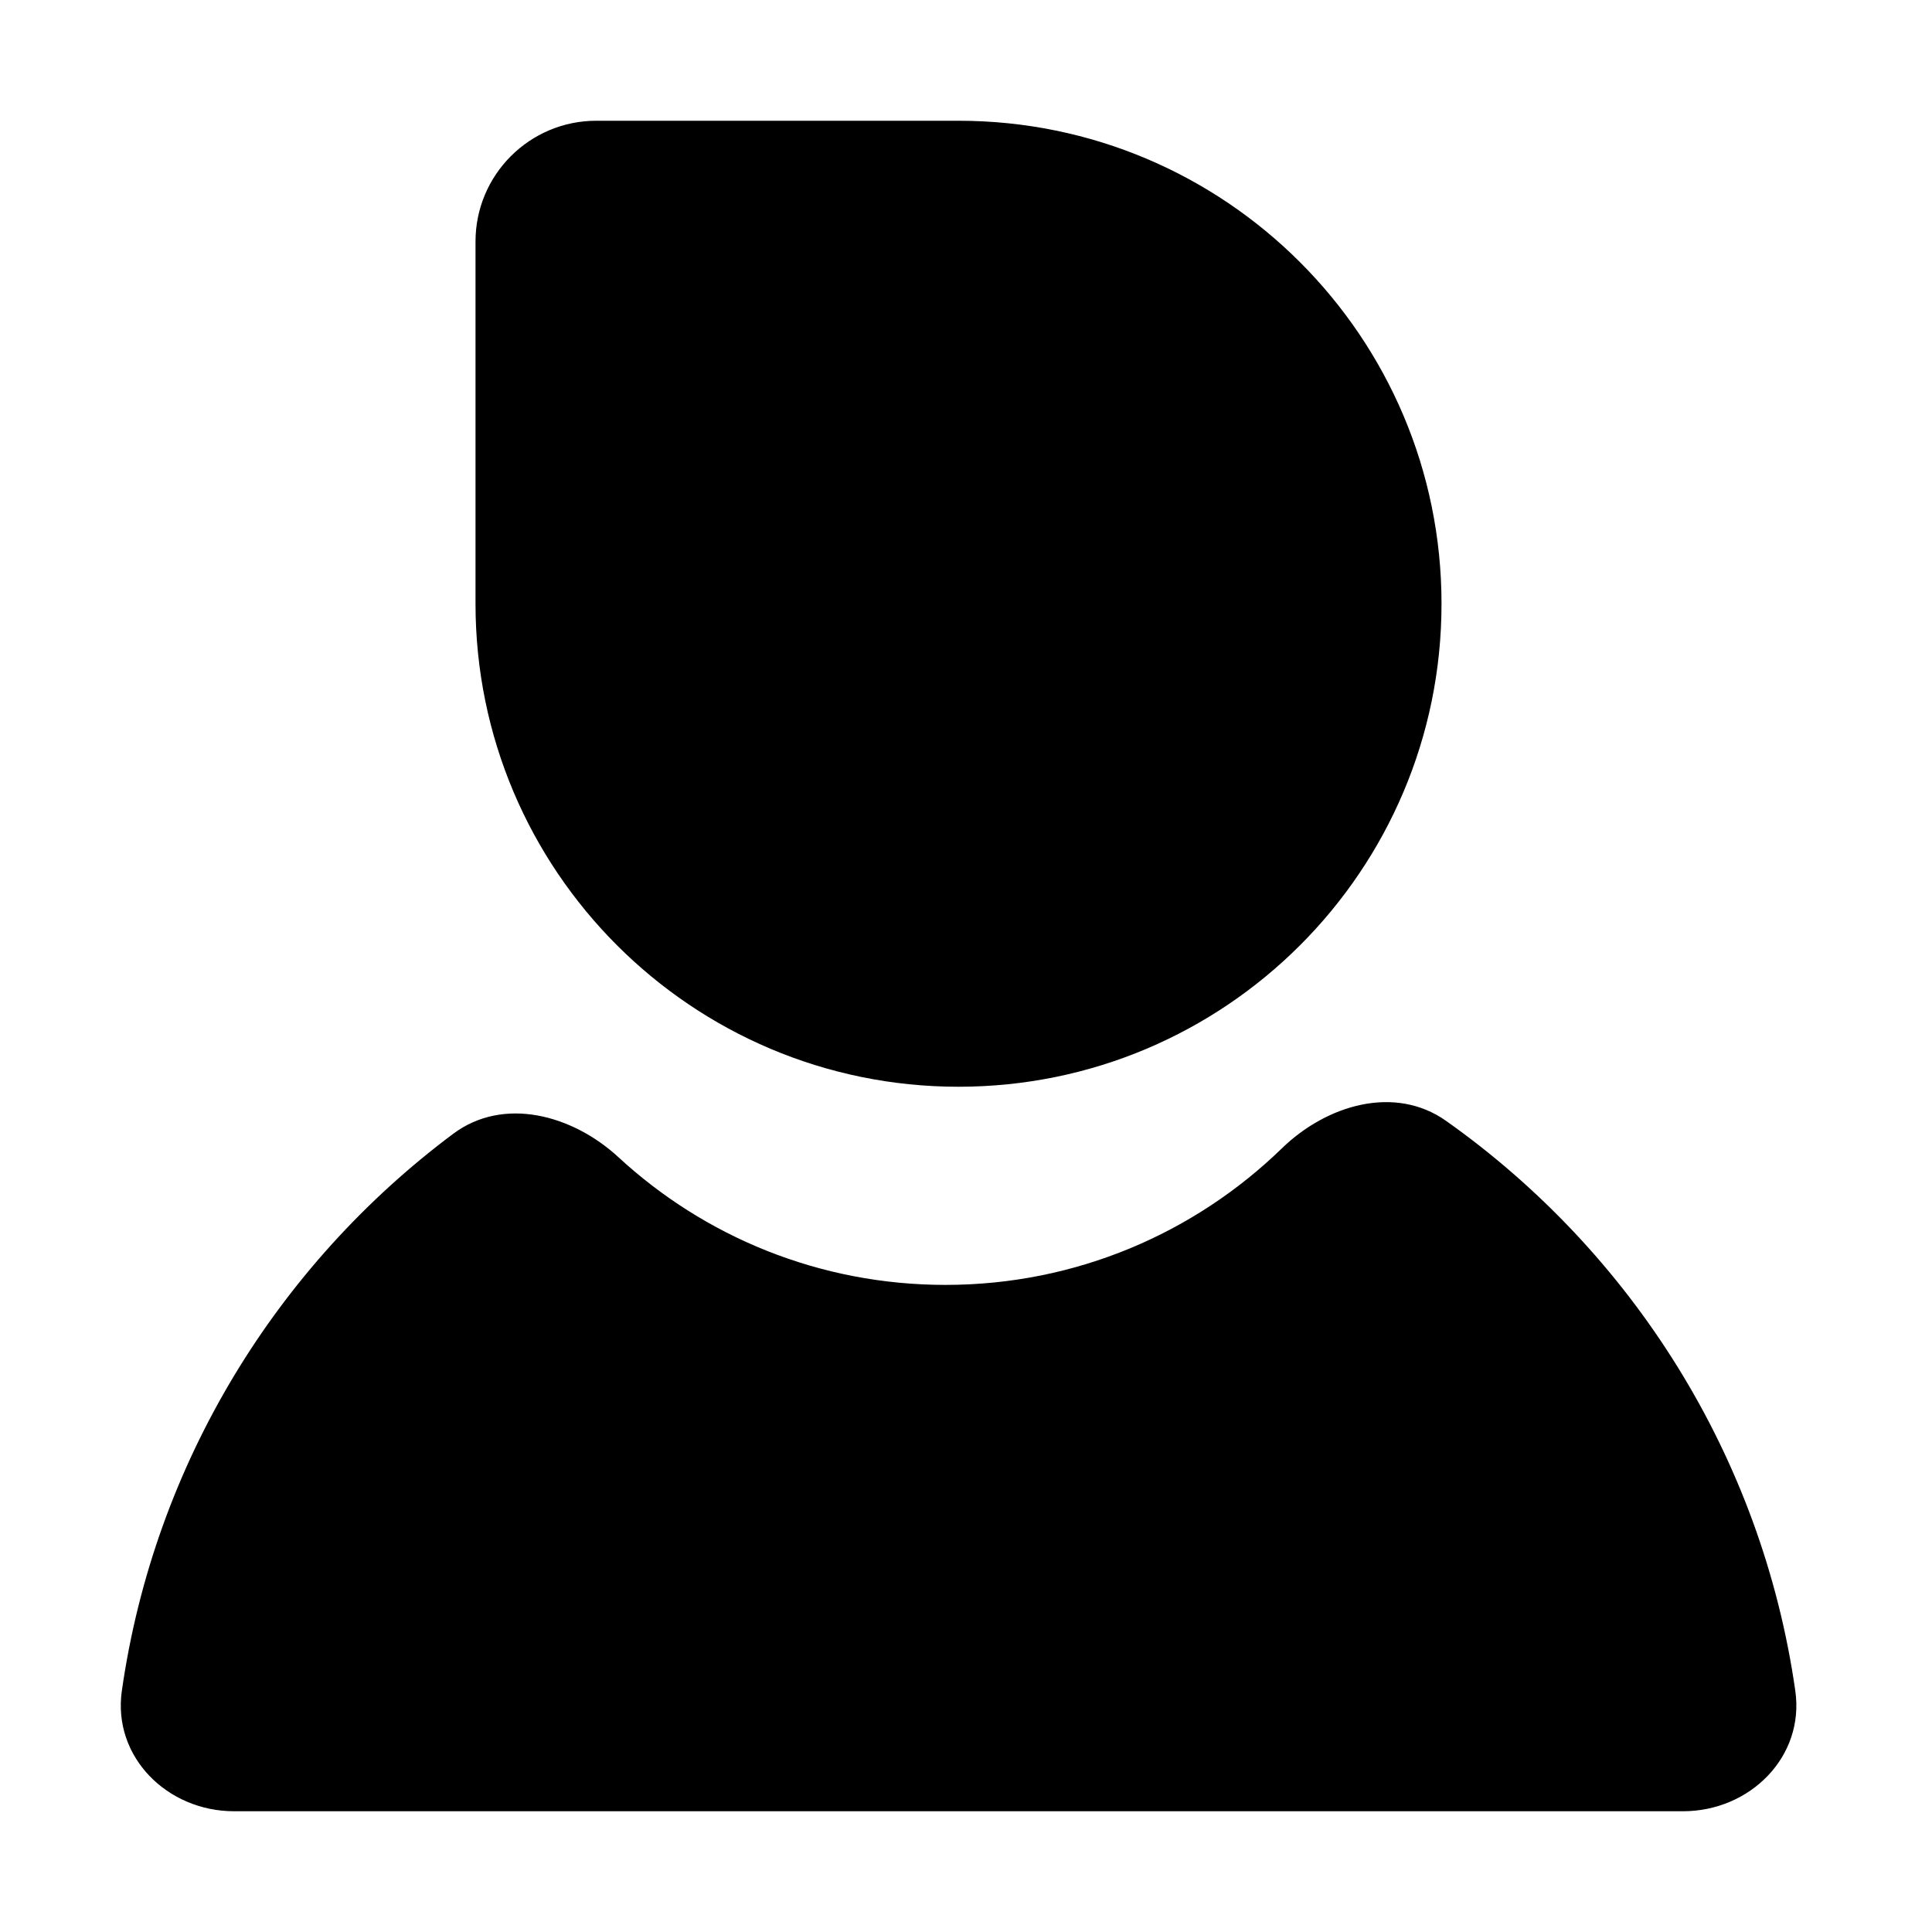
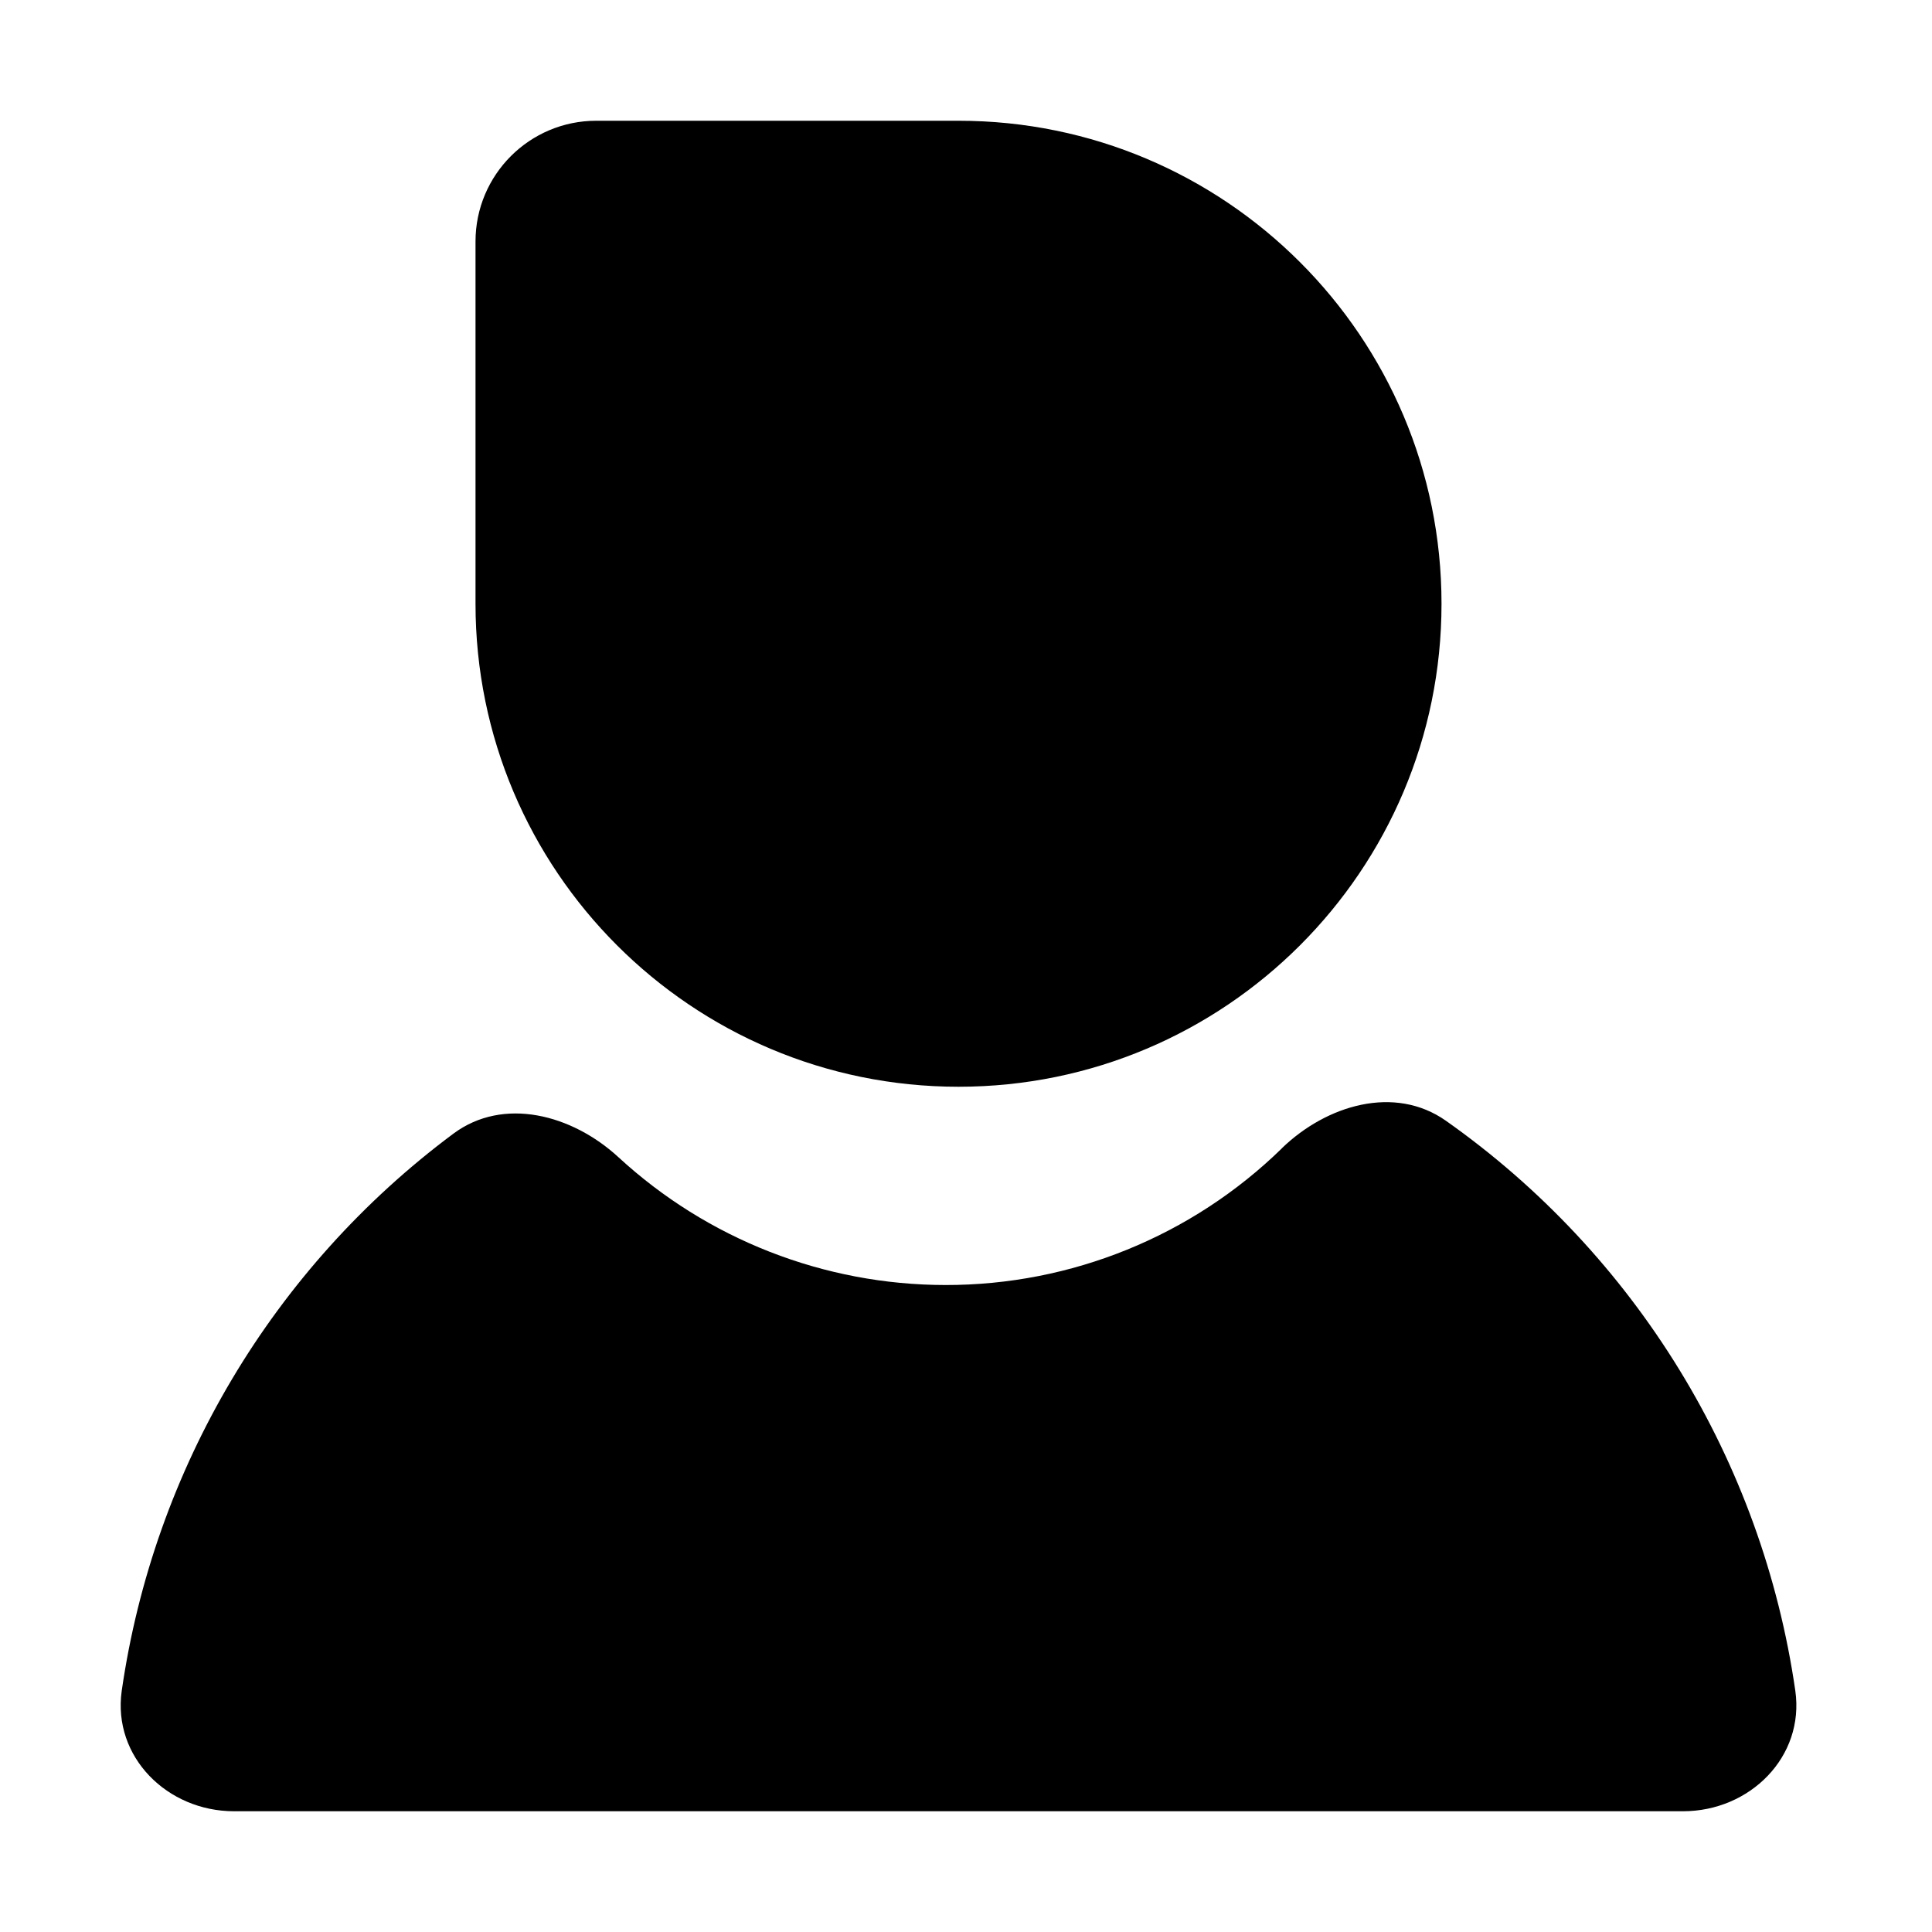
- <svg xmlns="http://www.w3.org/2000/svg" width="16" height="16" viewBox="0 0 16 16" fill="none">
-   <path d="M10.615 9.511C10.987 9.149 11.551 8.983 11.975 9.282C13.51 10.368 14.59 12.056 14.868 14.003C14.946 14.55 14.491 15 13.938 15H1.938C1.386 15 0.931 14.55 1.009 14.003C1.278 12.119 2.297 10.477 3.754 9.389C4.17 9.079 4.738 9.231 5.12 9.582C5.832 10.24 6.784 10.641 7.83 10.641C8.913 10.641 9.895 10.21 10.615 9.511Z" fill="black" />
-   <path d="M7.938 1C10.147 1 11.938 2.791 11.938 5C11.938 7.209 10.147 9 7.938 9C5.729 9 3.938 7.209 3.938 5V2C3.938 1.448 4.386 1 4.938 1H7.938Z" fill="black" />
+ <svg xmlns="http://www.w3.org/2000/svg" fill="none" viewBox="0 0 16 16">
+   <path fill="#000" d="M10.615 9.51c.372-.36.936-.527 1.36-.228a7 7 0 0 1 2.893 4.72c.078.548-.377.998-.93.998h-12c-.552 0-1.007-.45-.93-.997a7 7 0 0 1 2.746-4.614c.416-.31.984-.158 1.366.193a4 4 0 0 0 2.71 1.06 3.98 3.98 0 0 0 2.785-1.131" />
+   <path fill="#000" d="M7.938 1a4 4 0 1 1-4 4V2a1 1 0 0 1 1-1z" />
</svg>
